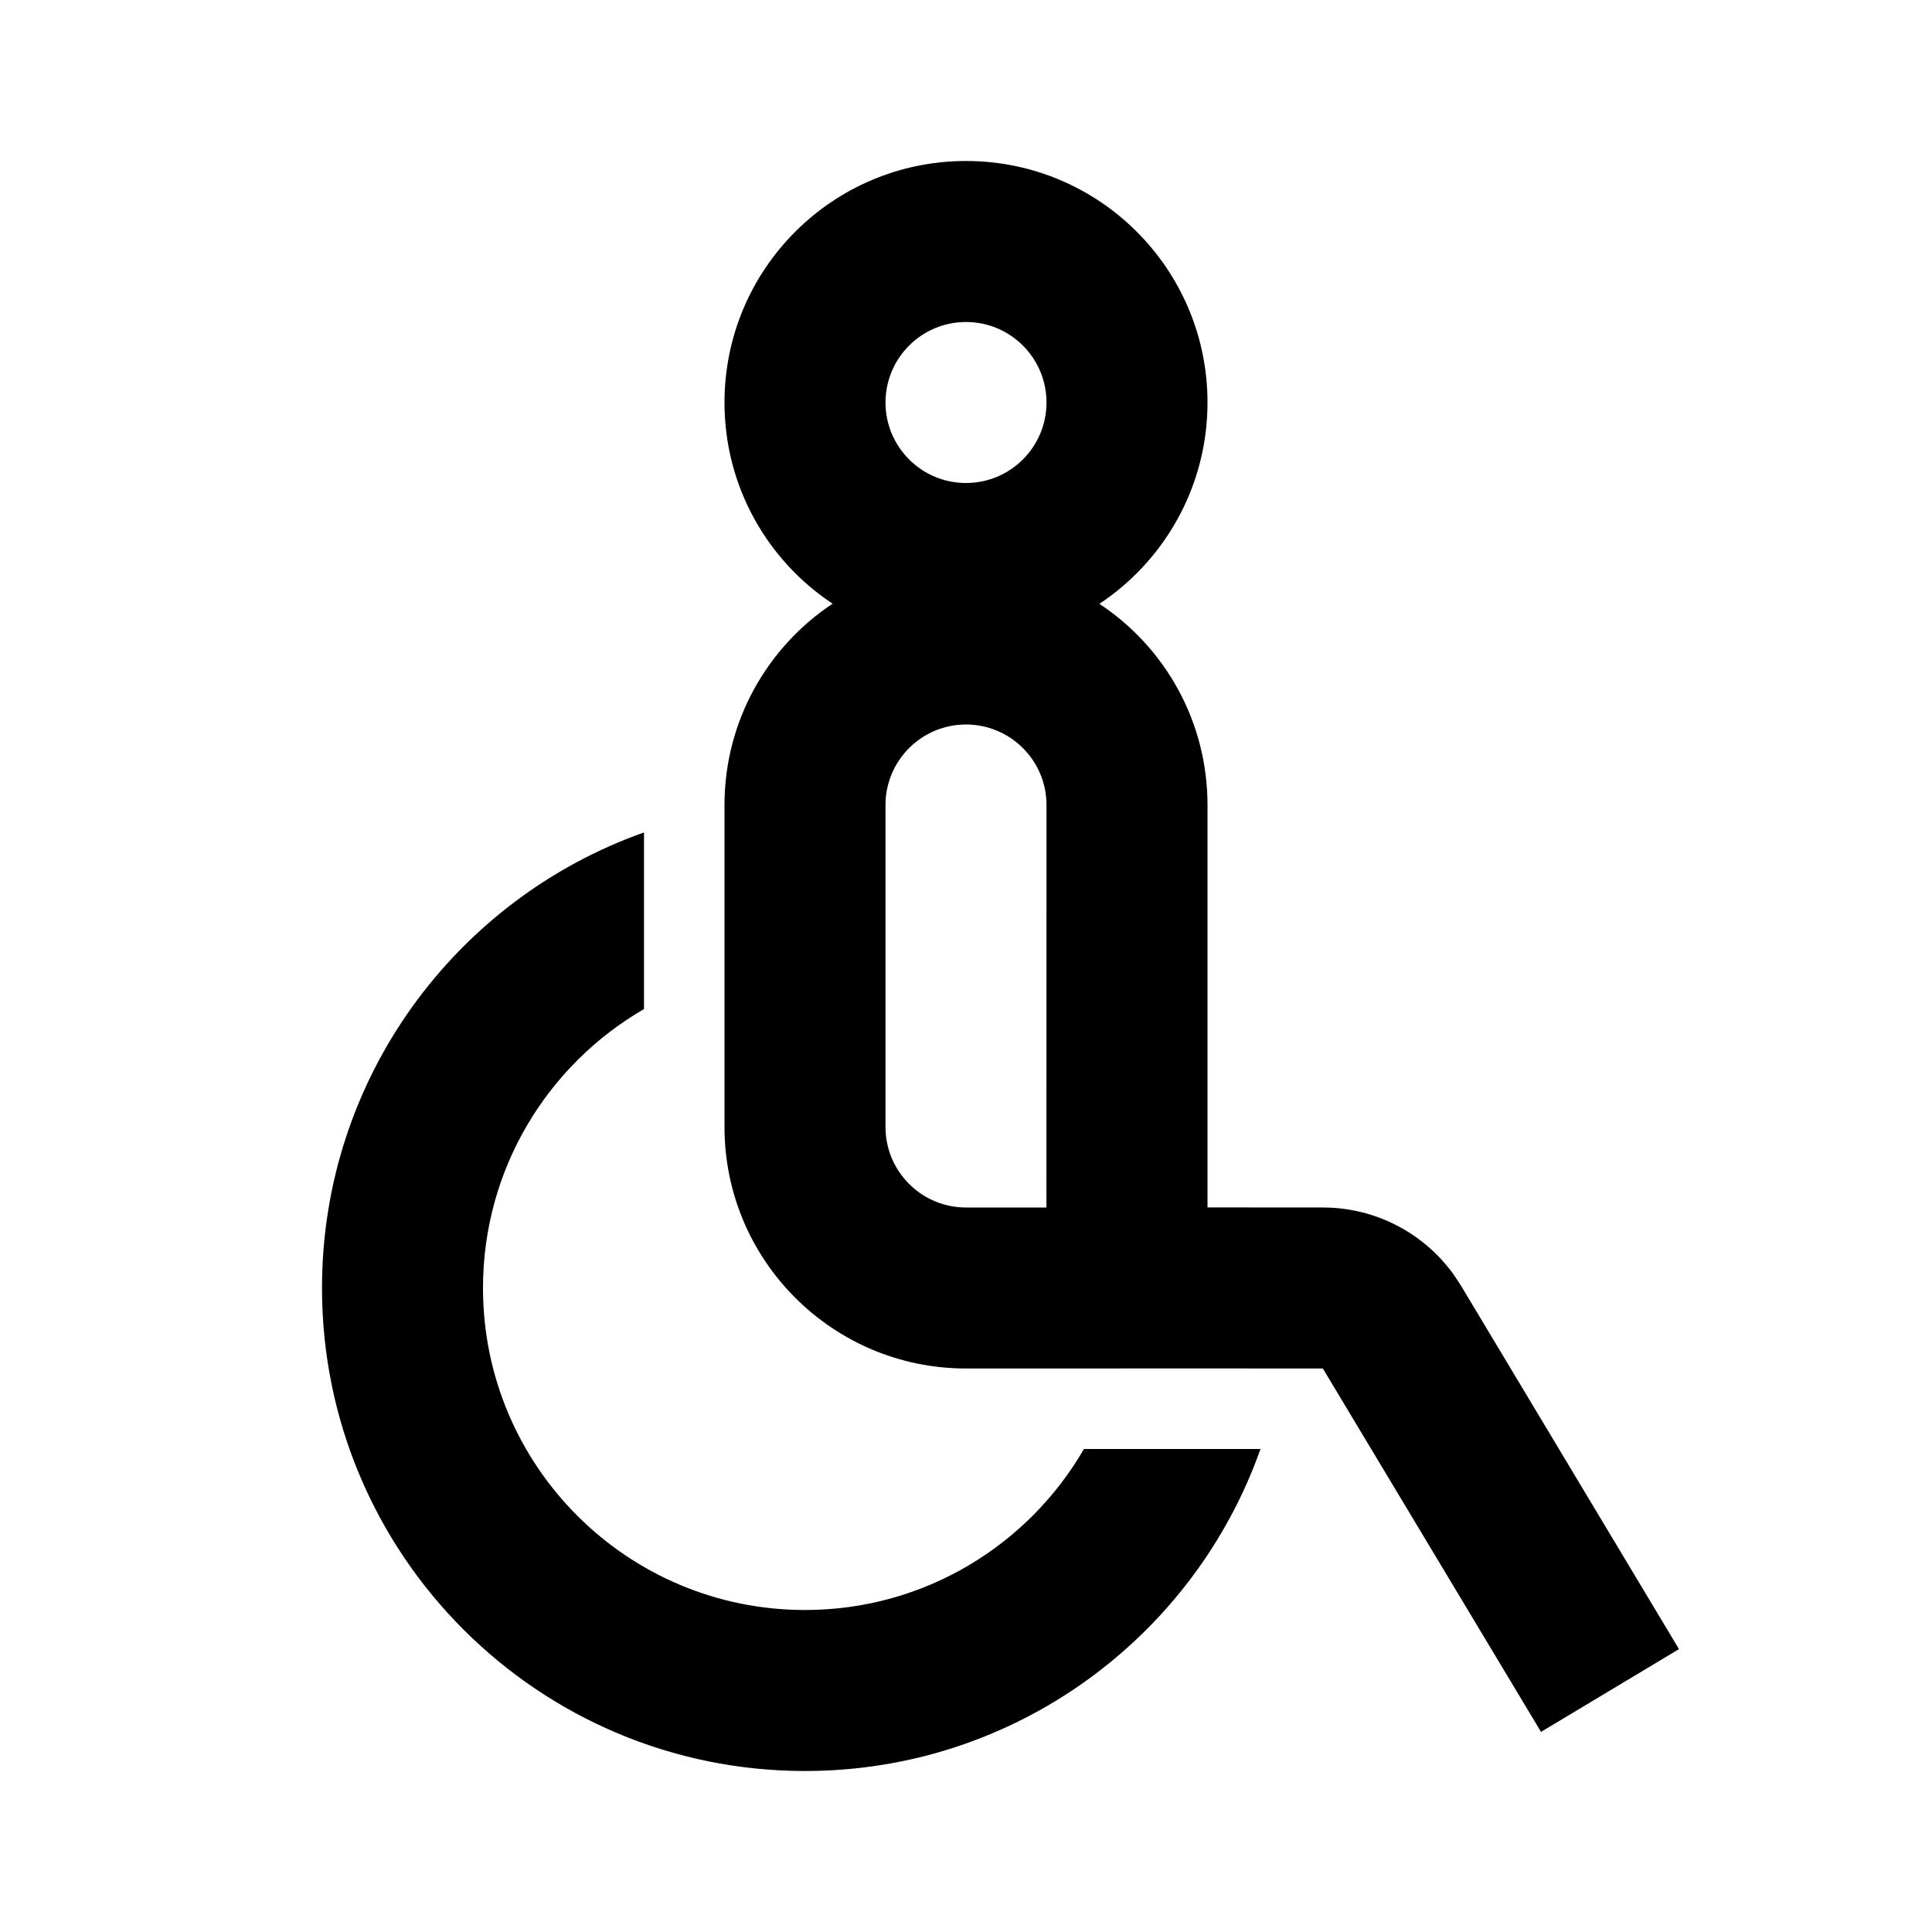
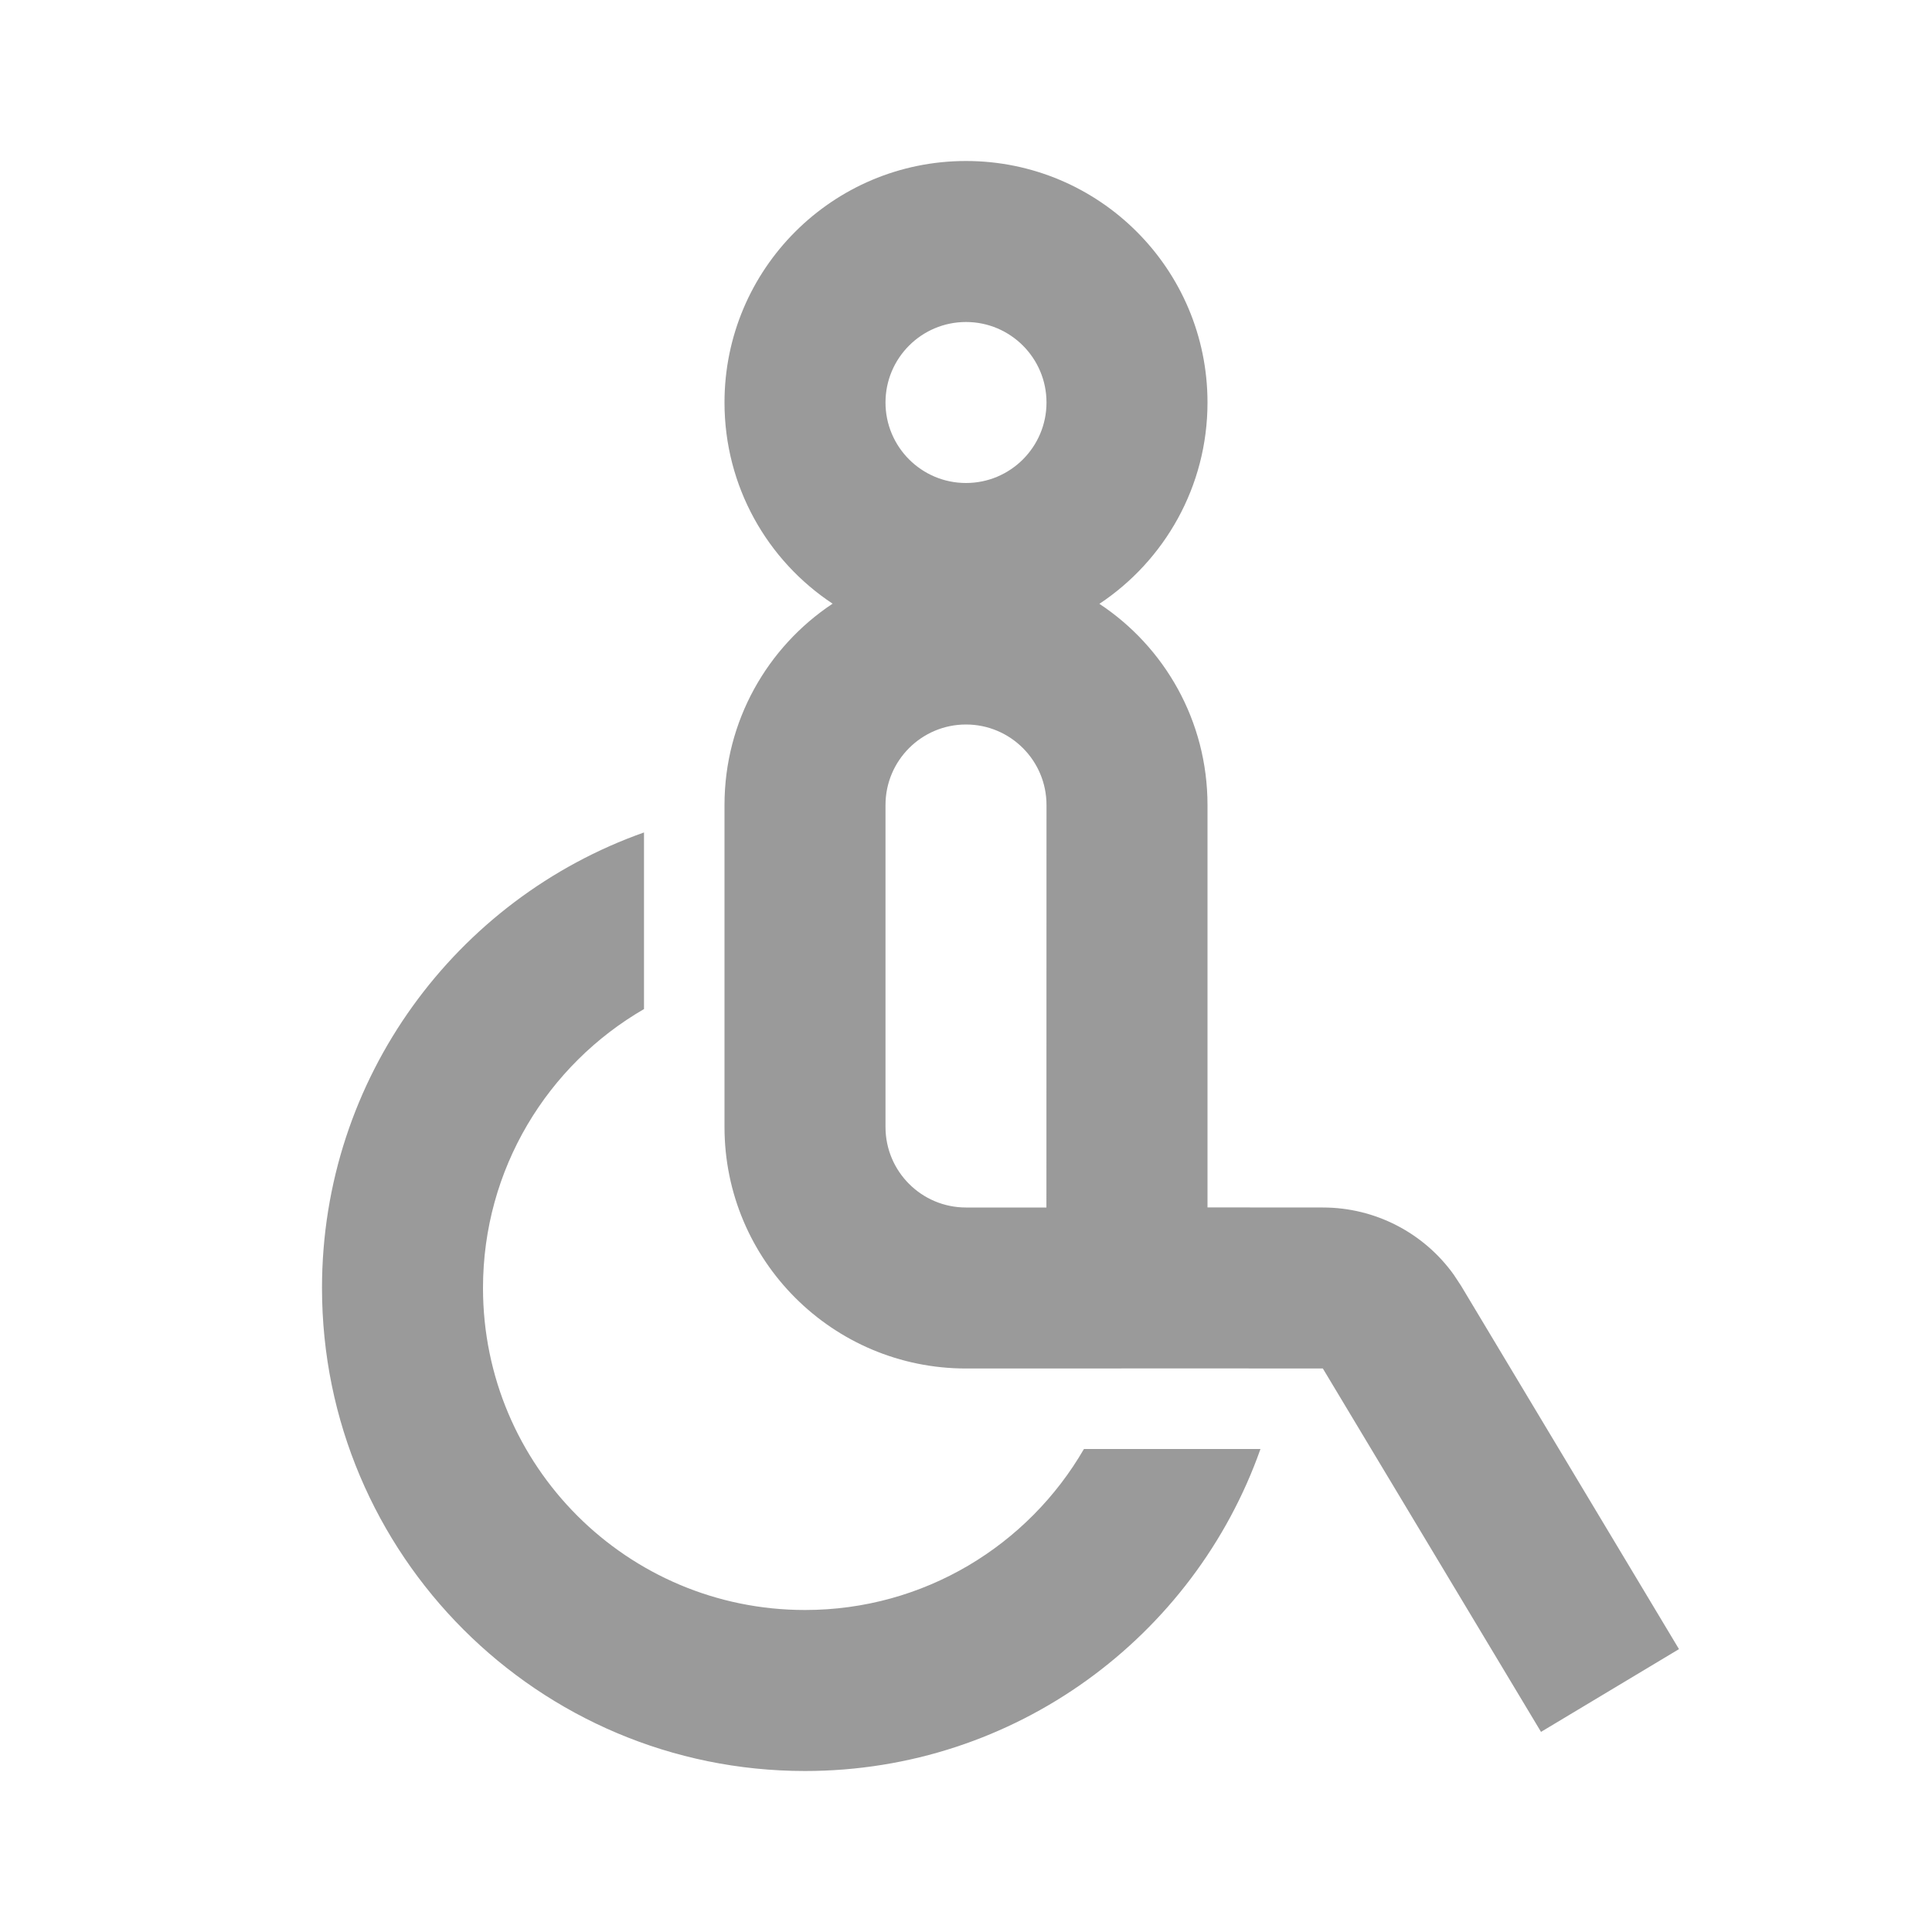
<svg xmlns="http://www.w3.org/2000/svg" viewBox="0 0 24 24" width="32" height="32">
  <path fill="none" d="M0 0H24V24H0z" />
-   <path d="M8 10.341v2.194C6.804 13.227 6 14.52 6 16c0 2.21 1.79 4 4 4 1.48 0 2.773-.804 3.465-2h2.193c-.823 2.33-3.046 4-5.658 4-3.314 0-6-2.686-6-6 0-2.613 1.67-4.835 4-5.659zM12 17c-1.657 0-3-1.343-3-3v-4c0-1.044.534-1.964 1.343-2.501C9.533 6.964 9 6.044 9 5c0-1.657 1.343-3 3-3s3 1.343 3 3c0 1.044-.534 1.964-1.343 2.501C14.467 8.036 15 8.956 15 10v4.999l1.434.001c.648 0 1.253.314 1.626.836l.089.135 2.708 4.515-1.714 1.028L16.433 17 15 16.999 12 17zm0-8c-.552 0-1 .448-1 1v4c0 .552.448 1 1 1h.999L13 10c0-.552-.448-1-1-1zm0-5c-.552 0-1 .448-1 1s.448 1 1 1 1-.448 1-1-.448-1-1-1z" />
+   <path fill="#9A9A9A" d="M8 10.341v2.194C6.804 13.227 6 14.52 6 16c0 2.21 1.79 4 4 4 1.48 0 2.773-.804 3.465-2h2.193c-.823 2.33-3.046 4-5.658 4-3.314 0-6-2.686-6-6 0-2.613 1.67-4.835 4-5.659zM12 17c-1.657 0-3-1.343-3-3v-4c0-1.044.534-1.964 1.343-2.501C9.533 6.964 9 6.044 9 5c0-1.657 1.343-3 3-3s3 1.343 3 3c0 1.044-.534 1.964-1.343 2.501C14.467 8.036 15 8.956 15 10v4.999l1.434.001c.648 0 1.253.314 1.626.836l.089.135 2.708 4.515-1.714 1.028L16.433 17 15 16.999 12 17zm0-8c-.552 0-1 .448-1 1v4c0 .552.448 1 1 1h.999L13 10c0-.552-.448-1-1-1zm0-5c-.552 0-1 .448-1 1s.448 1 1 1 1-.448 1-1-.448-1-1-1z" />
</svg>
